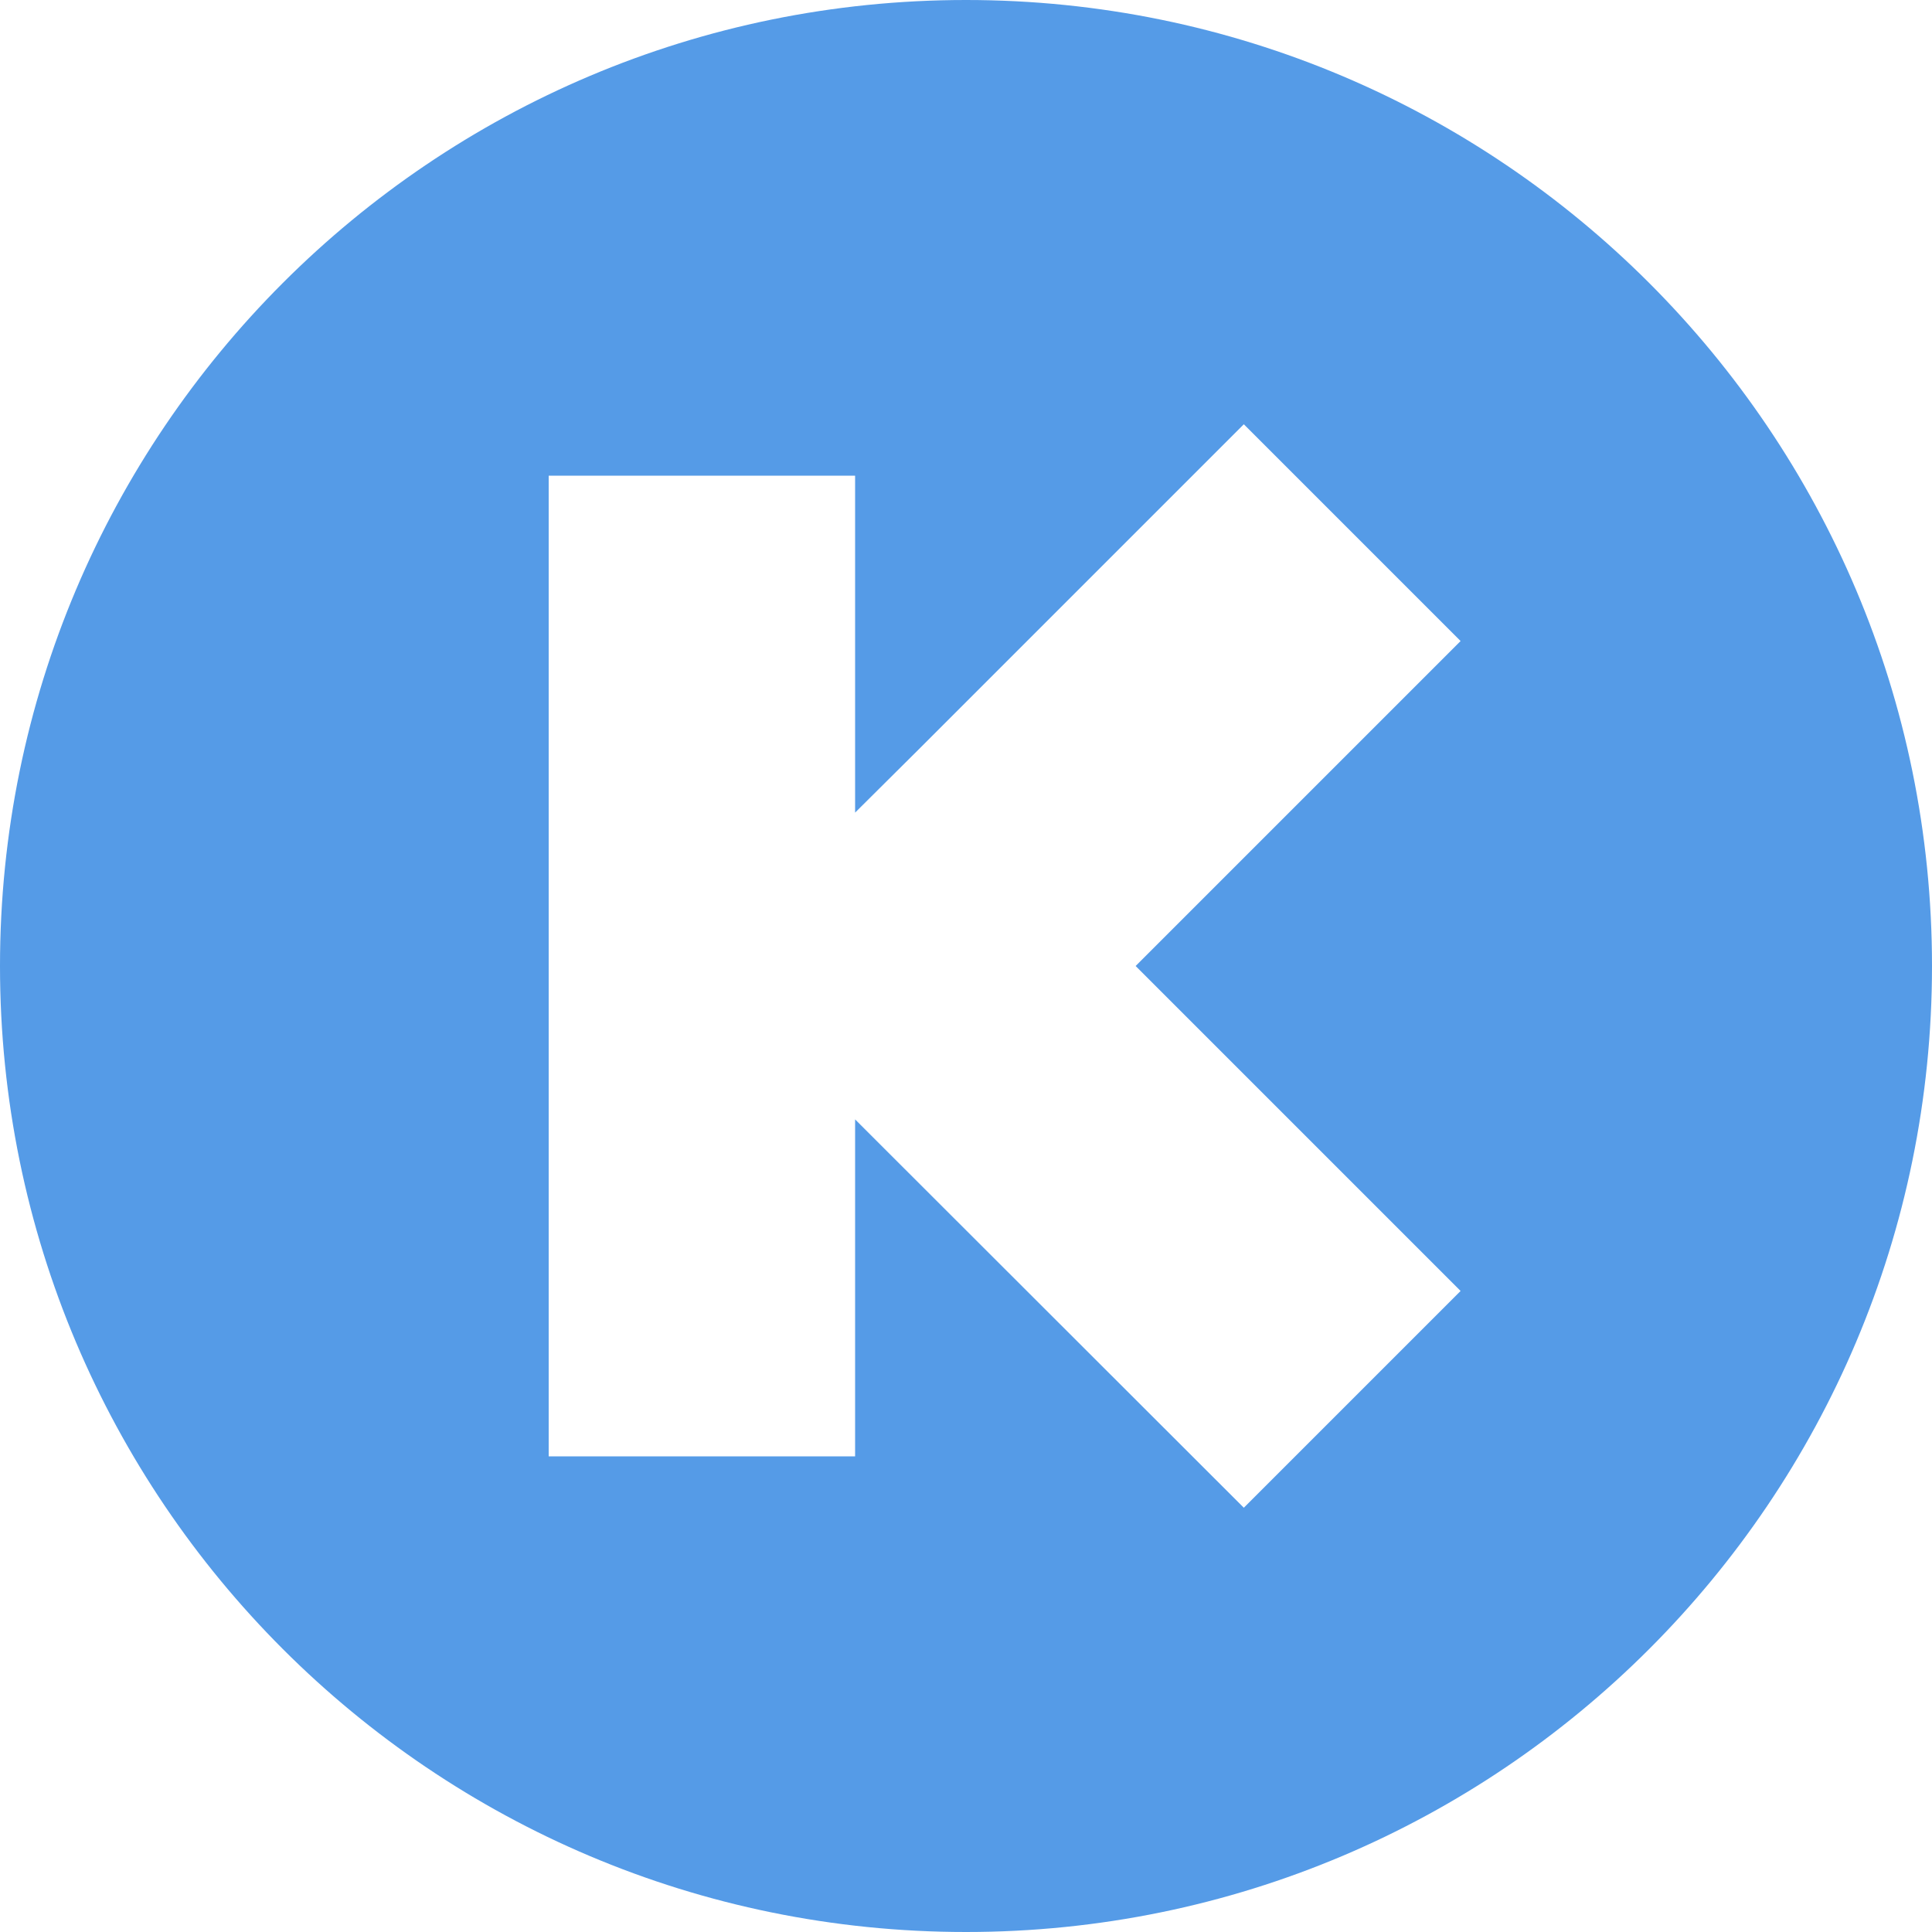
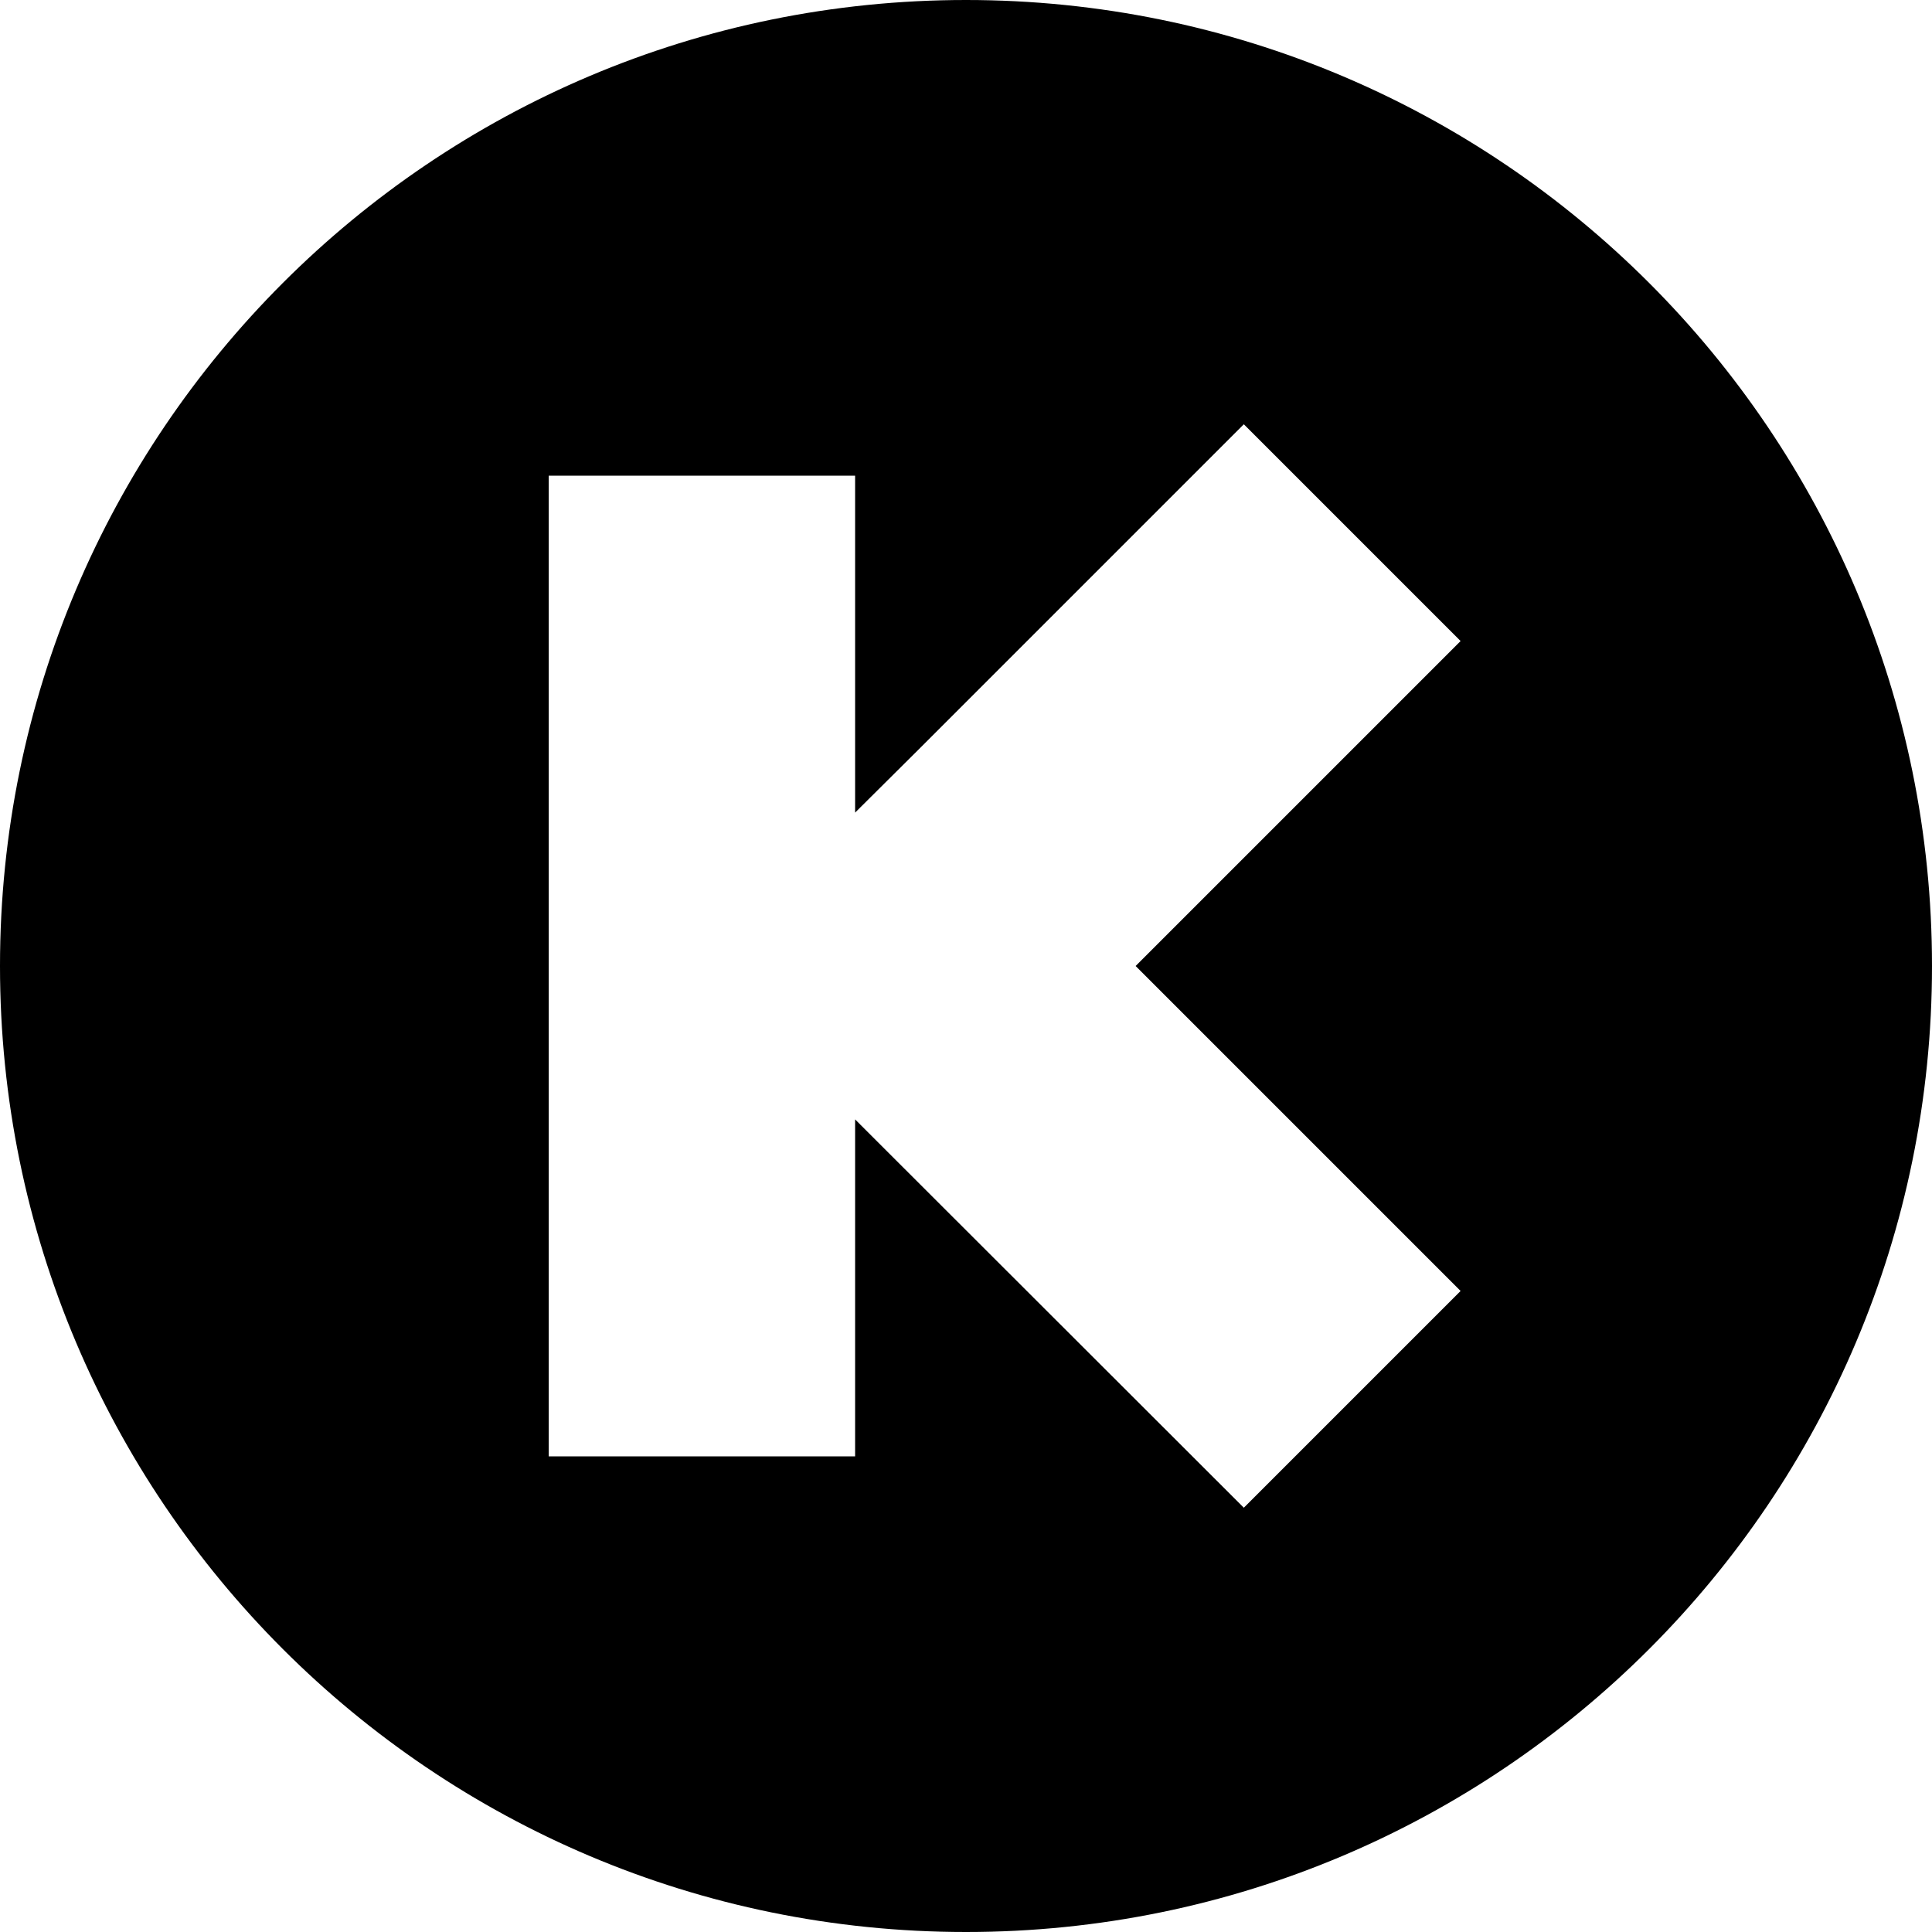
<svg xmlns="http://www.w3.org/2000/svg" width="500" height="500" viewBox="0 0 500 500">
-   <style type="text/css">
-     .st0{fill-rule:evenodd;clip-rule:evenodd;fill:#559BE7;}
-   </style>
-   <path class="st0" d="M250,0C111.9,0,0,111.9,0,250s111.9,250,250,250s250-111.9,250-250S388.1,0,250,0z M378,334.1l-56.1,56.1  L221.3,289.7v87.2H142V123.1h79.3v87.2l16.5-16.4l84.1-84.1l56.1,56.1L293.9,250L378,334.1z" />
+   <path d="M250,0C111.9,0,0,111.9,0,250s111.9,250,250,250s250-111.9,250-250S388.1,0,250,0z M378,334.1l-56.1,56.1  L221.3,289.7v87.2H142V123.1h79.3v87.2l16.5-16.4l84.1-84.1l56.1,56.1L293.9,250L378,334.1z" />
</svg>
